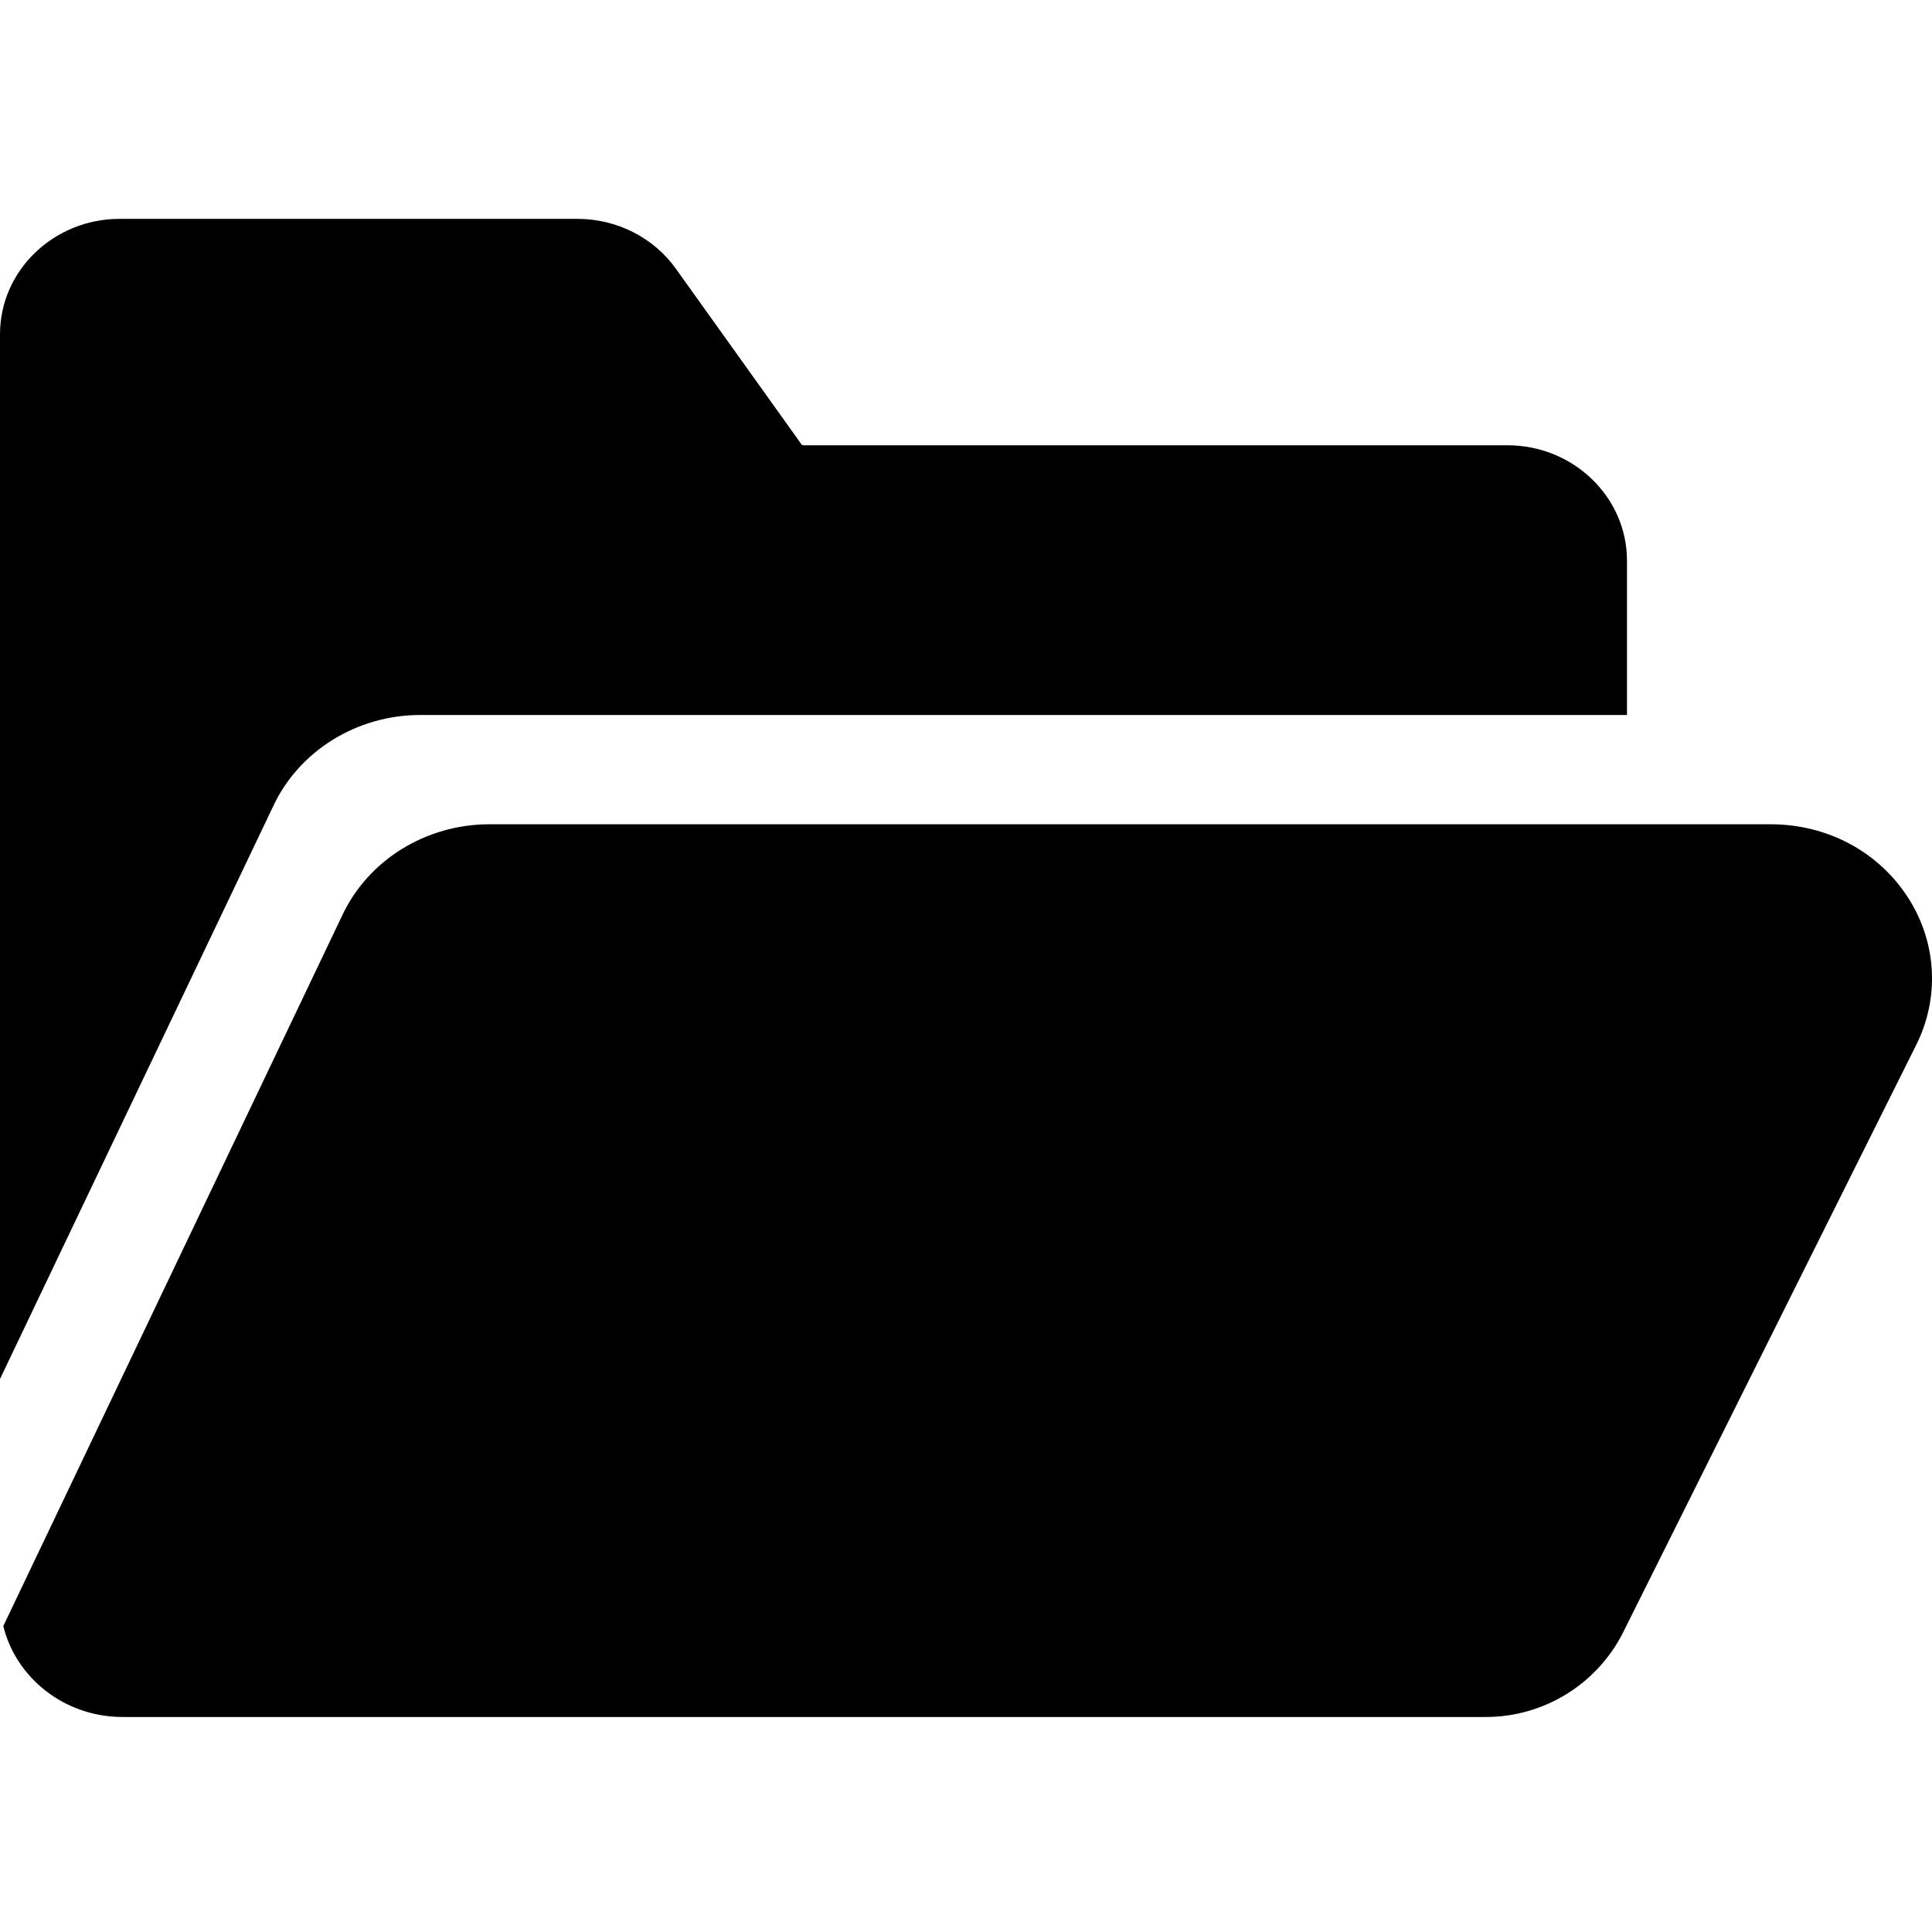
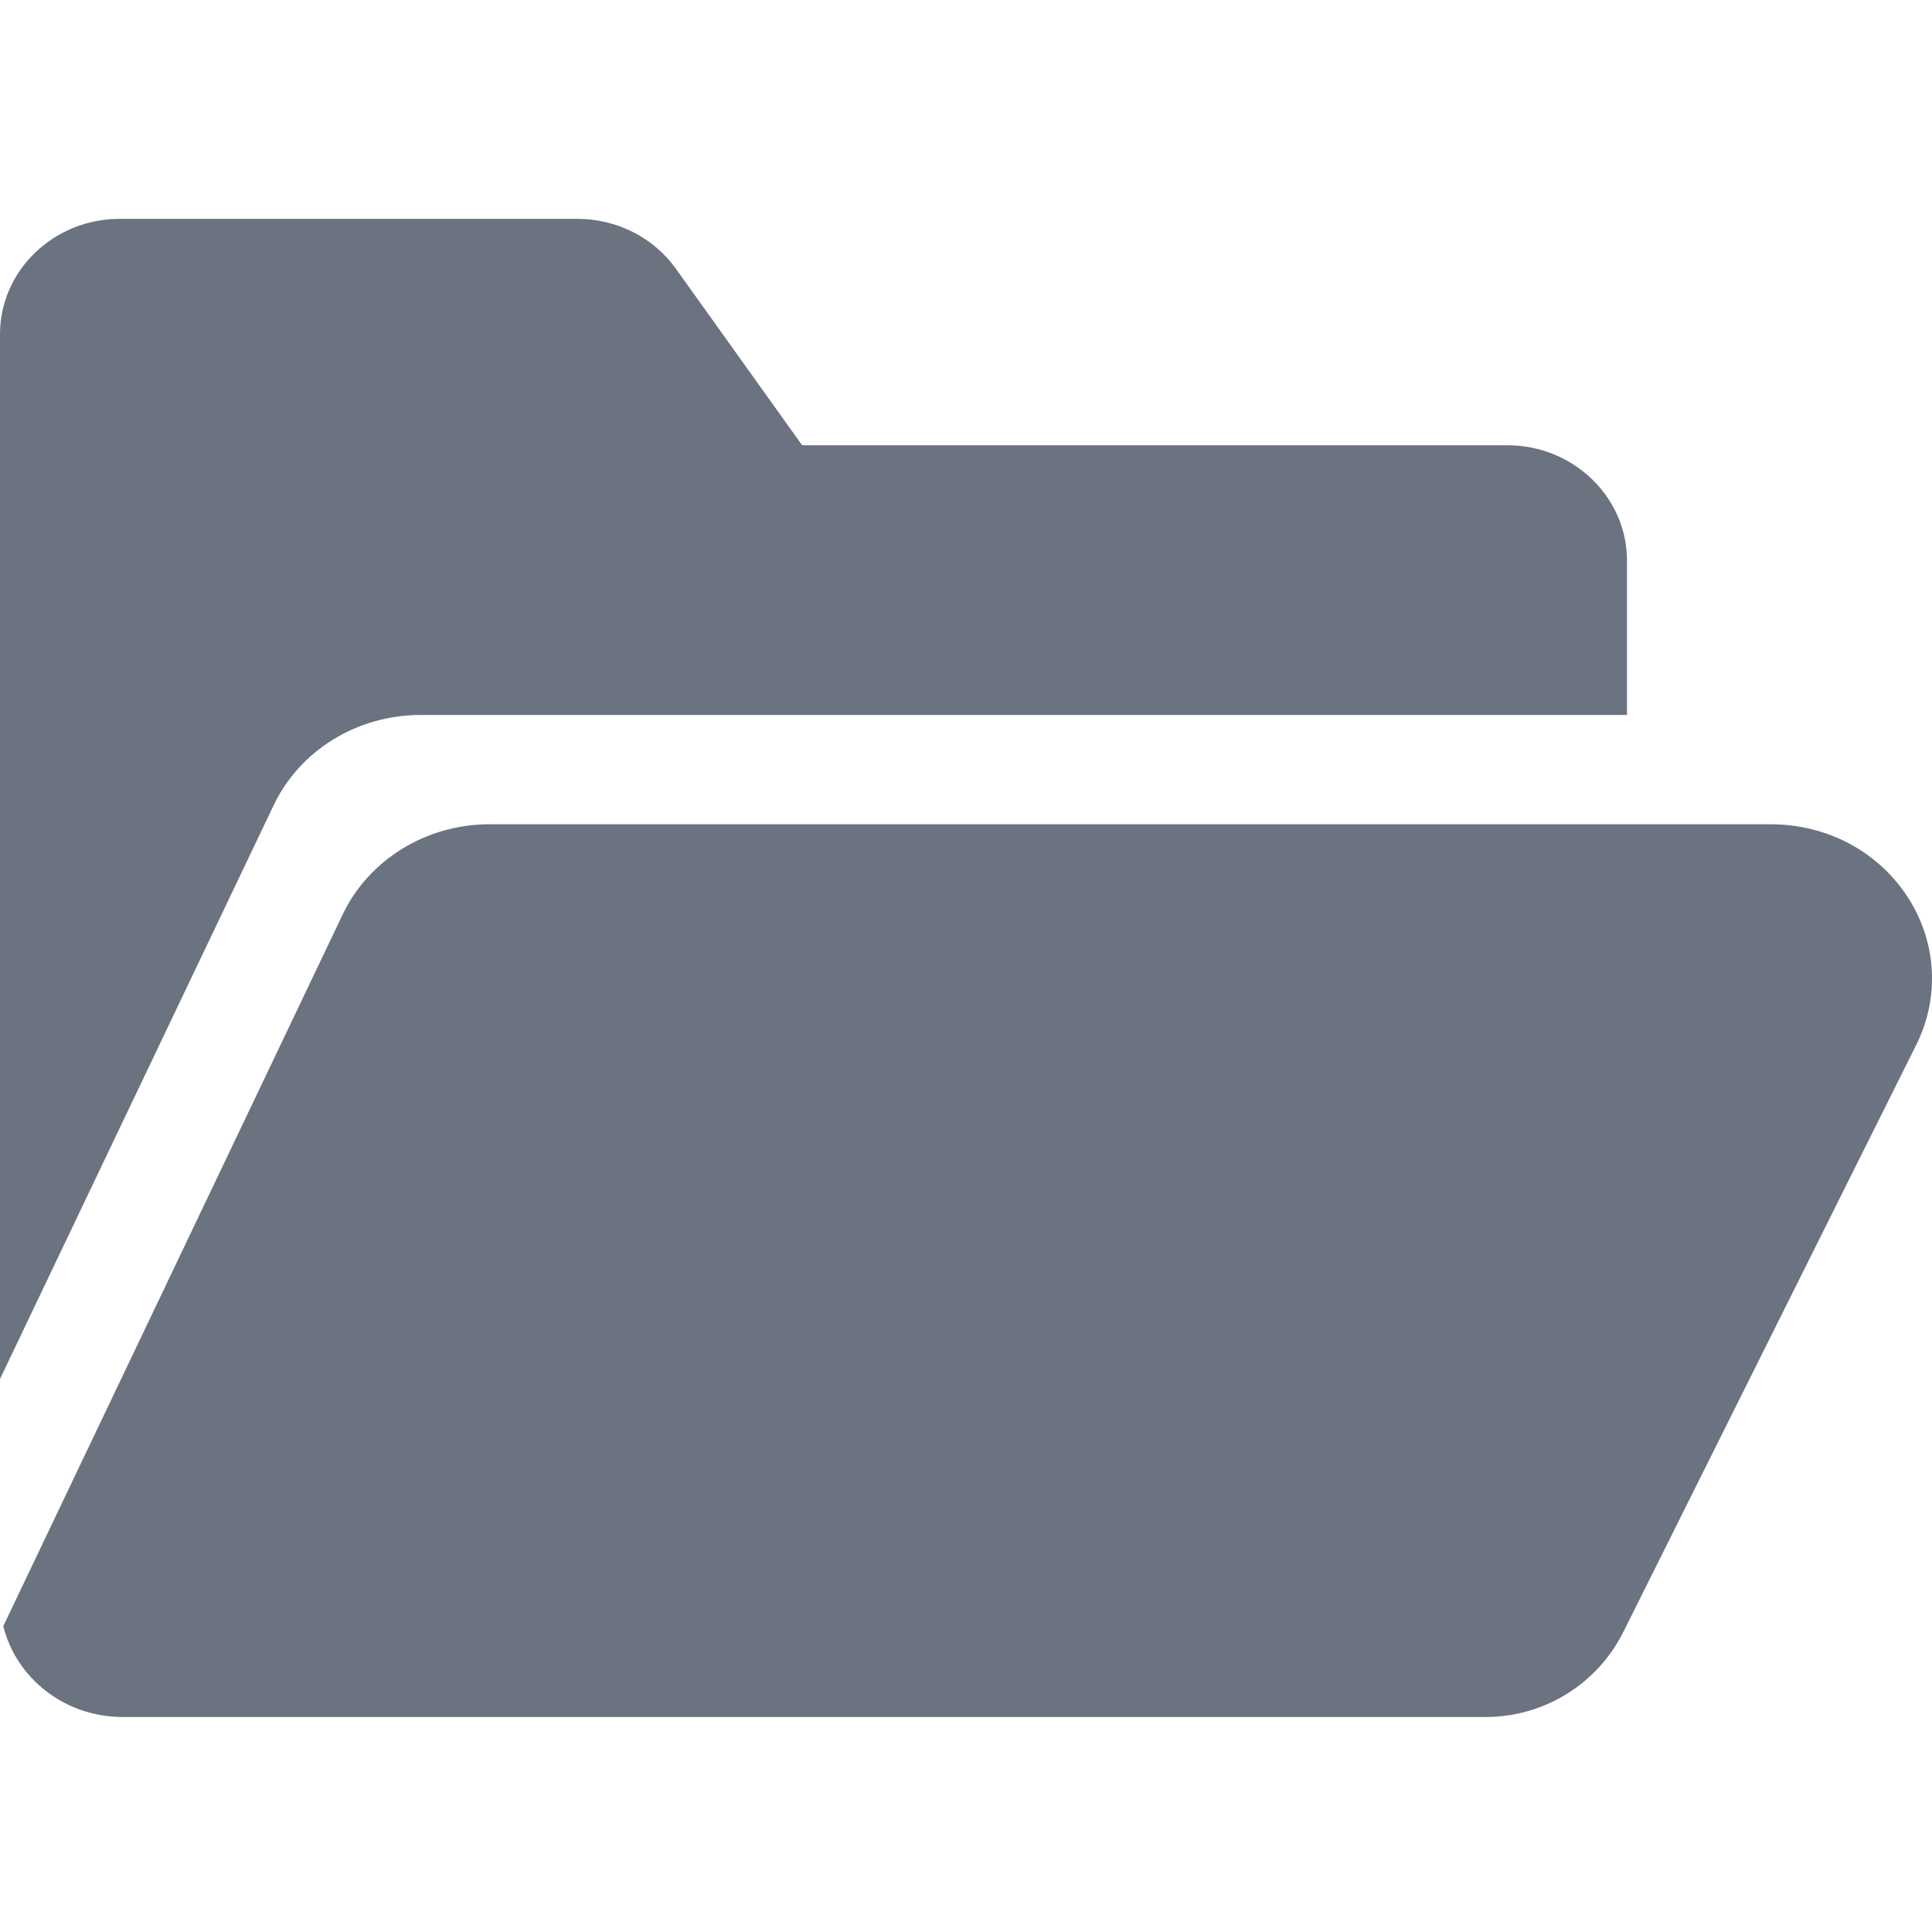
<svg xmlns="http://www.w3.org/2000/svg" height="511pt" viewBox="0 -57 512 511" width="511pt">
-   <path d="m506.039 180.988c-7.781-12.547-21.531-20.047-36.781-20.047h-339.562c-16.832 0-32.141 9.488-39.012 24.18l-89.812 188.309c3.391 13.789 16.27 24.09 31.609 24.09h361.27c15.445 0 29.562-8.734 36.461-22.555l77.629-155.594c6.129-12.312 5.449-26.66-1.801-38.383zm0 0" />
-   <path d="m72.402 156.156c6.863-14.688 22.176-24.18 39.012-24.18h319.754v-40.898c0-16.859-14.223-30.578-31.703-30.578h-186.445c-.273 0-.461-.07-.531-.121l-33.371-46.66c-5.91-8.277-15.672-13.219-26.102-13.219h-121.305c-17.488 0-31.711 13.719-31.711 30.578v276.875zm0 0" />
+   <path fill="#6B7280" d="m506.039 180.988c-7.781-12.547-21.531-20.047-36.781-20.047h-339.562c-16.832 0-32.141 9.488-39.012 24.18l-89.812 188.309c3.391 13.789 16.27 24.09 31.609 24.09h361.27c15.445 0 29.562-8.734 36.461-22.555l77.629-155.594c6.129-12.312 5.449-26.66-1.801-38.383zm0 0" />
+   <path fill="#6B7280" d="m72.402 156.156c6.863-14.688 22.176-24.18 39.012-24.18h319.754v-40.898c0-16.859-14.223-30.578-31.703-30.578h-186.445c-.273 0-.461-.07-.531-.121l-33.371-46.66c-5.91-8.277-15.672-13.219-26.102-13.219h-121.305c-17.488 0-31.711 13.719-31.711 30.578v276.875zm0 0" />
</svg>
